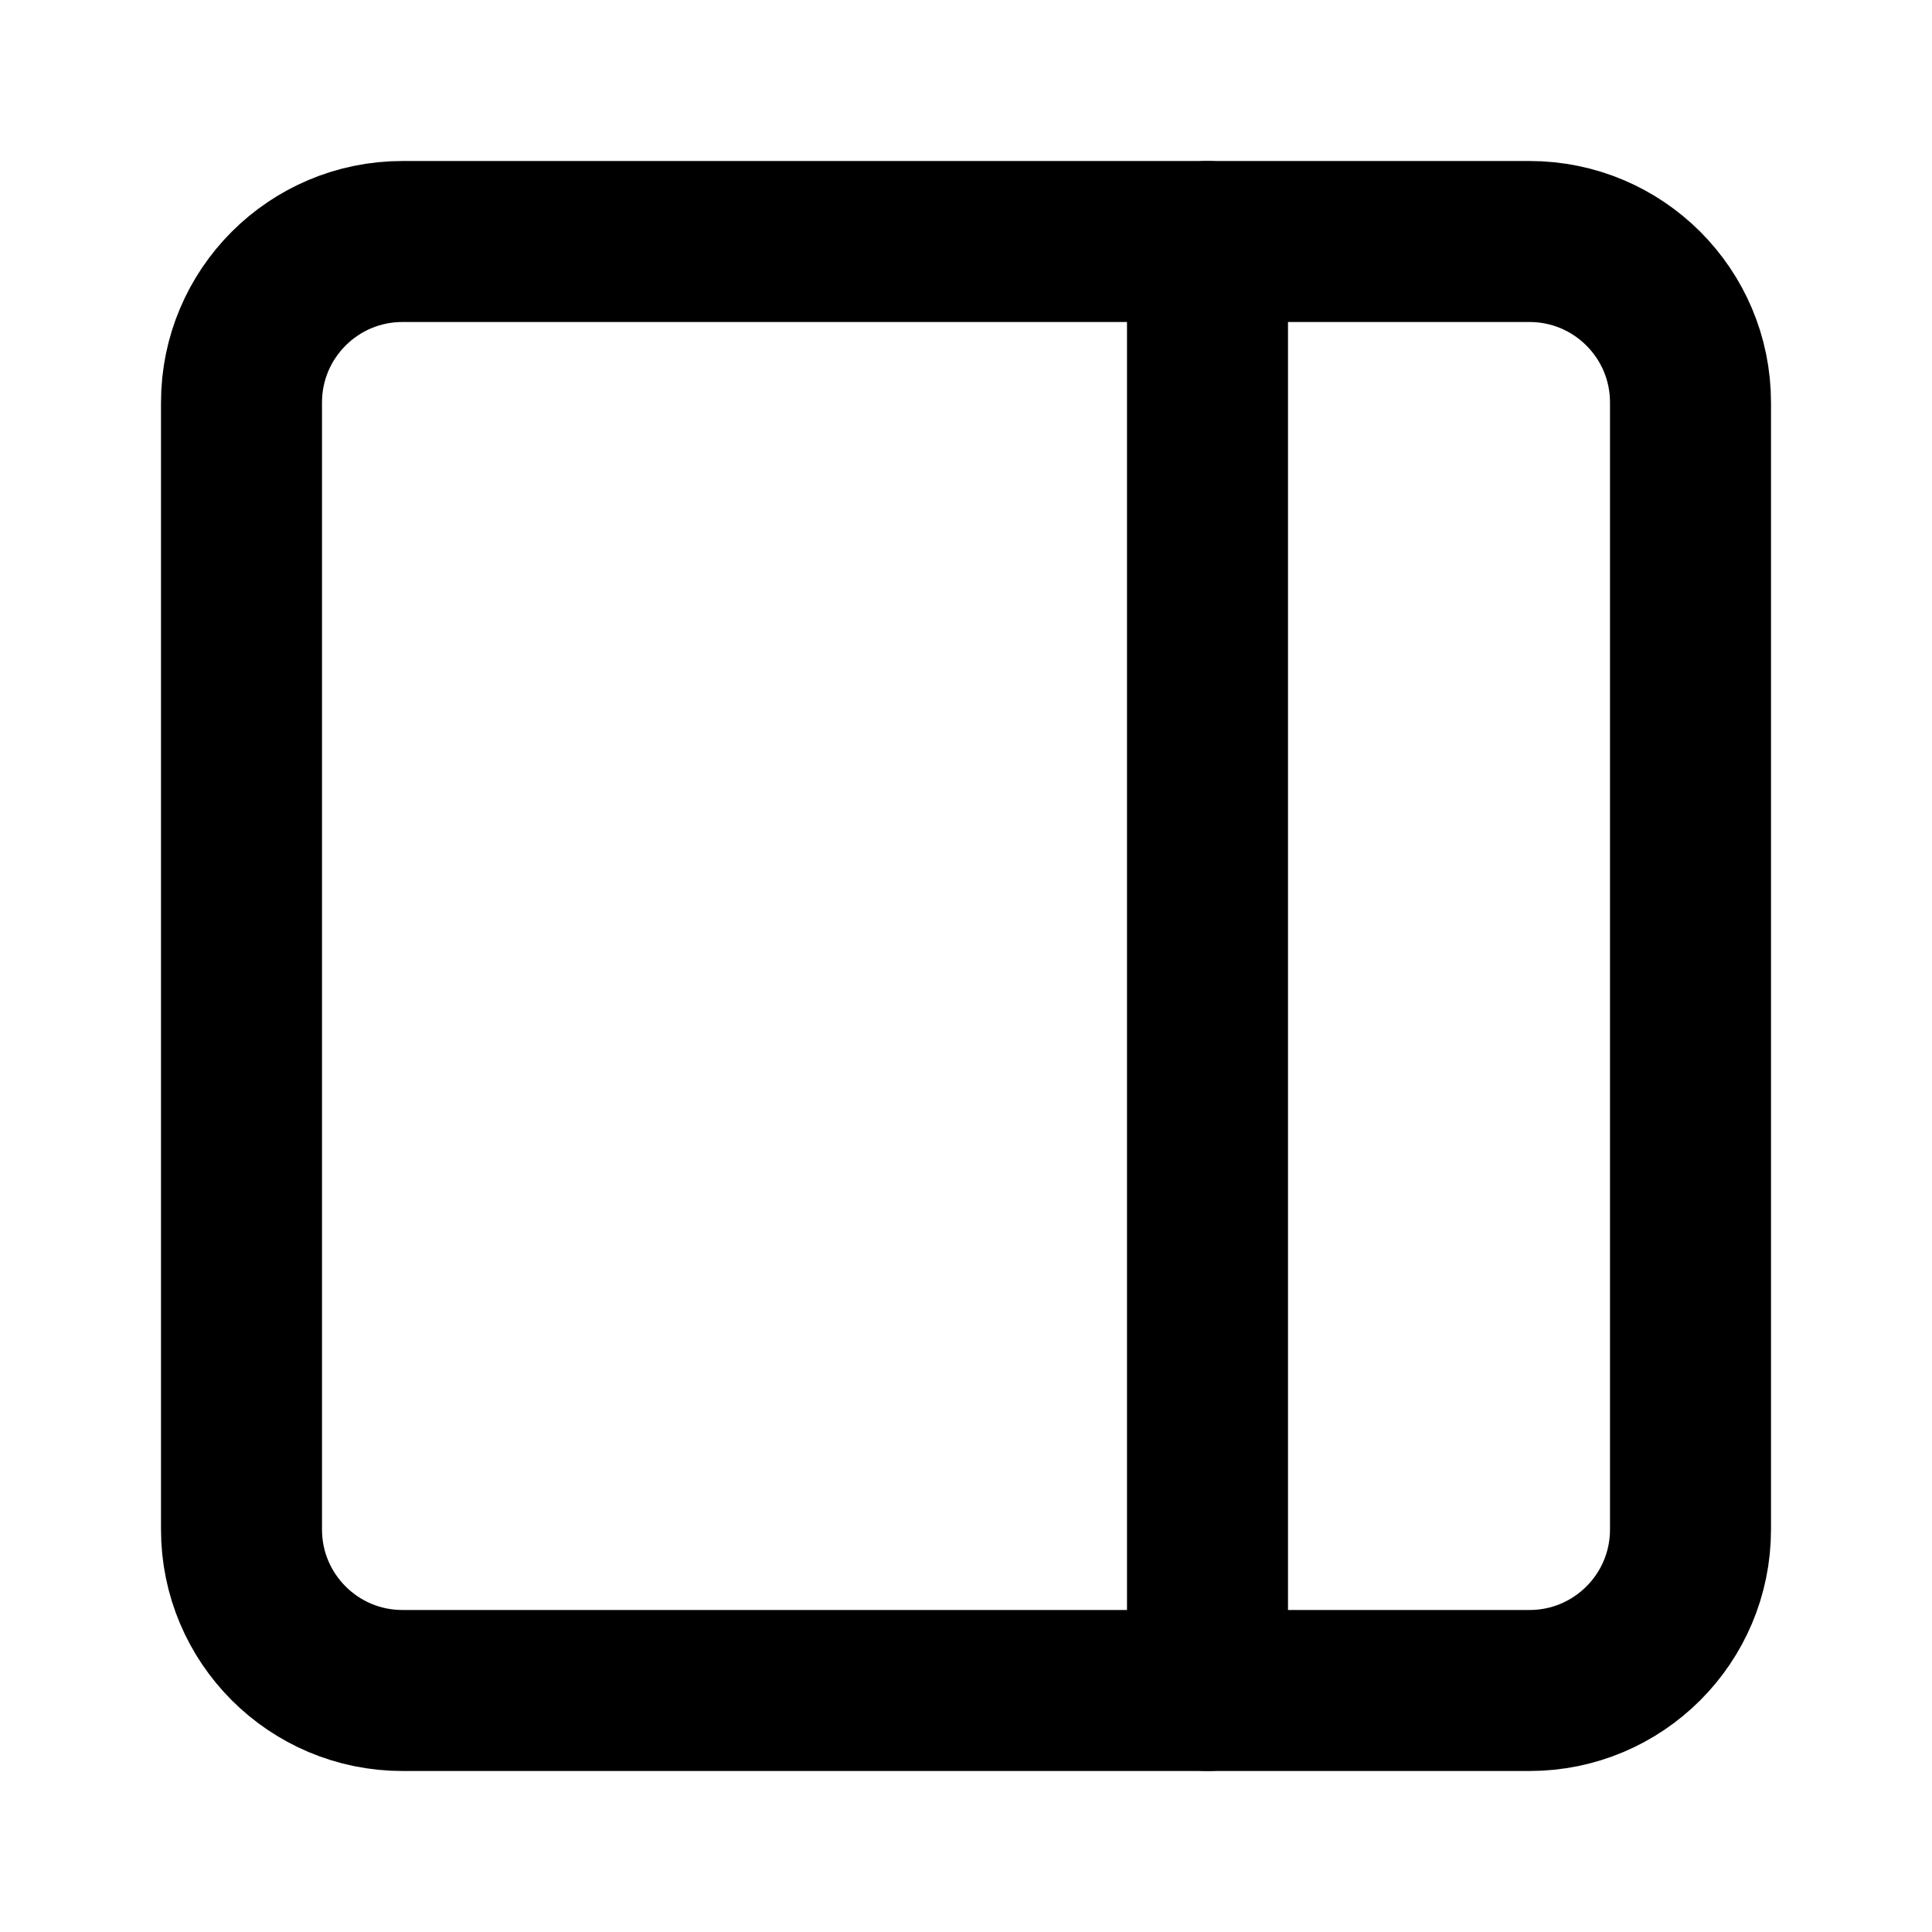
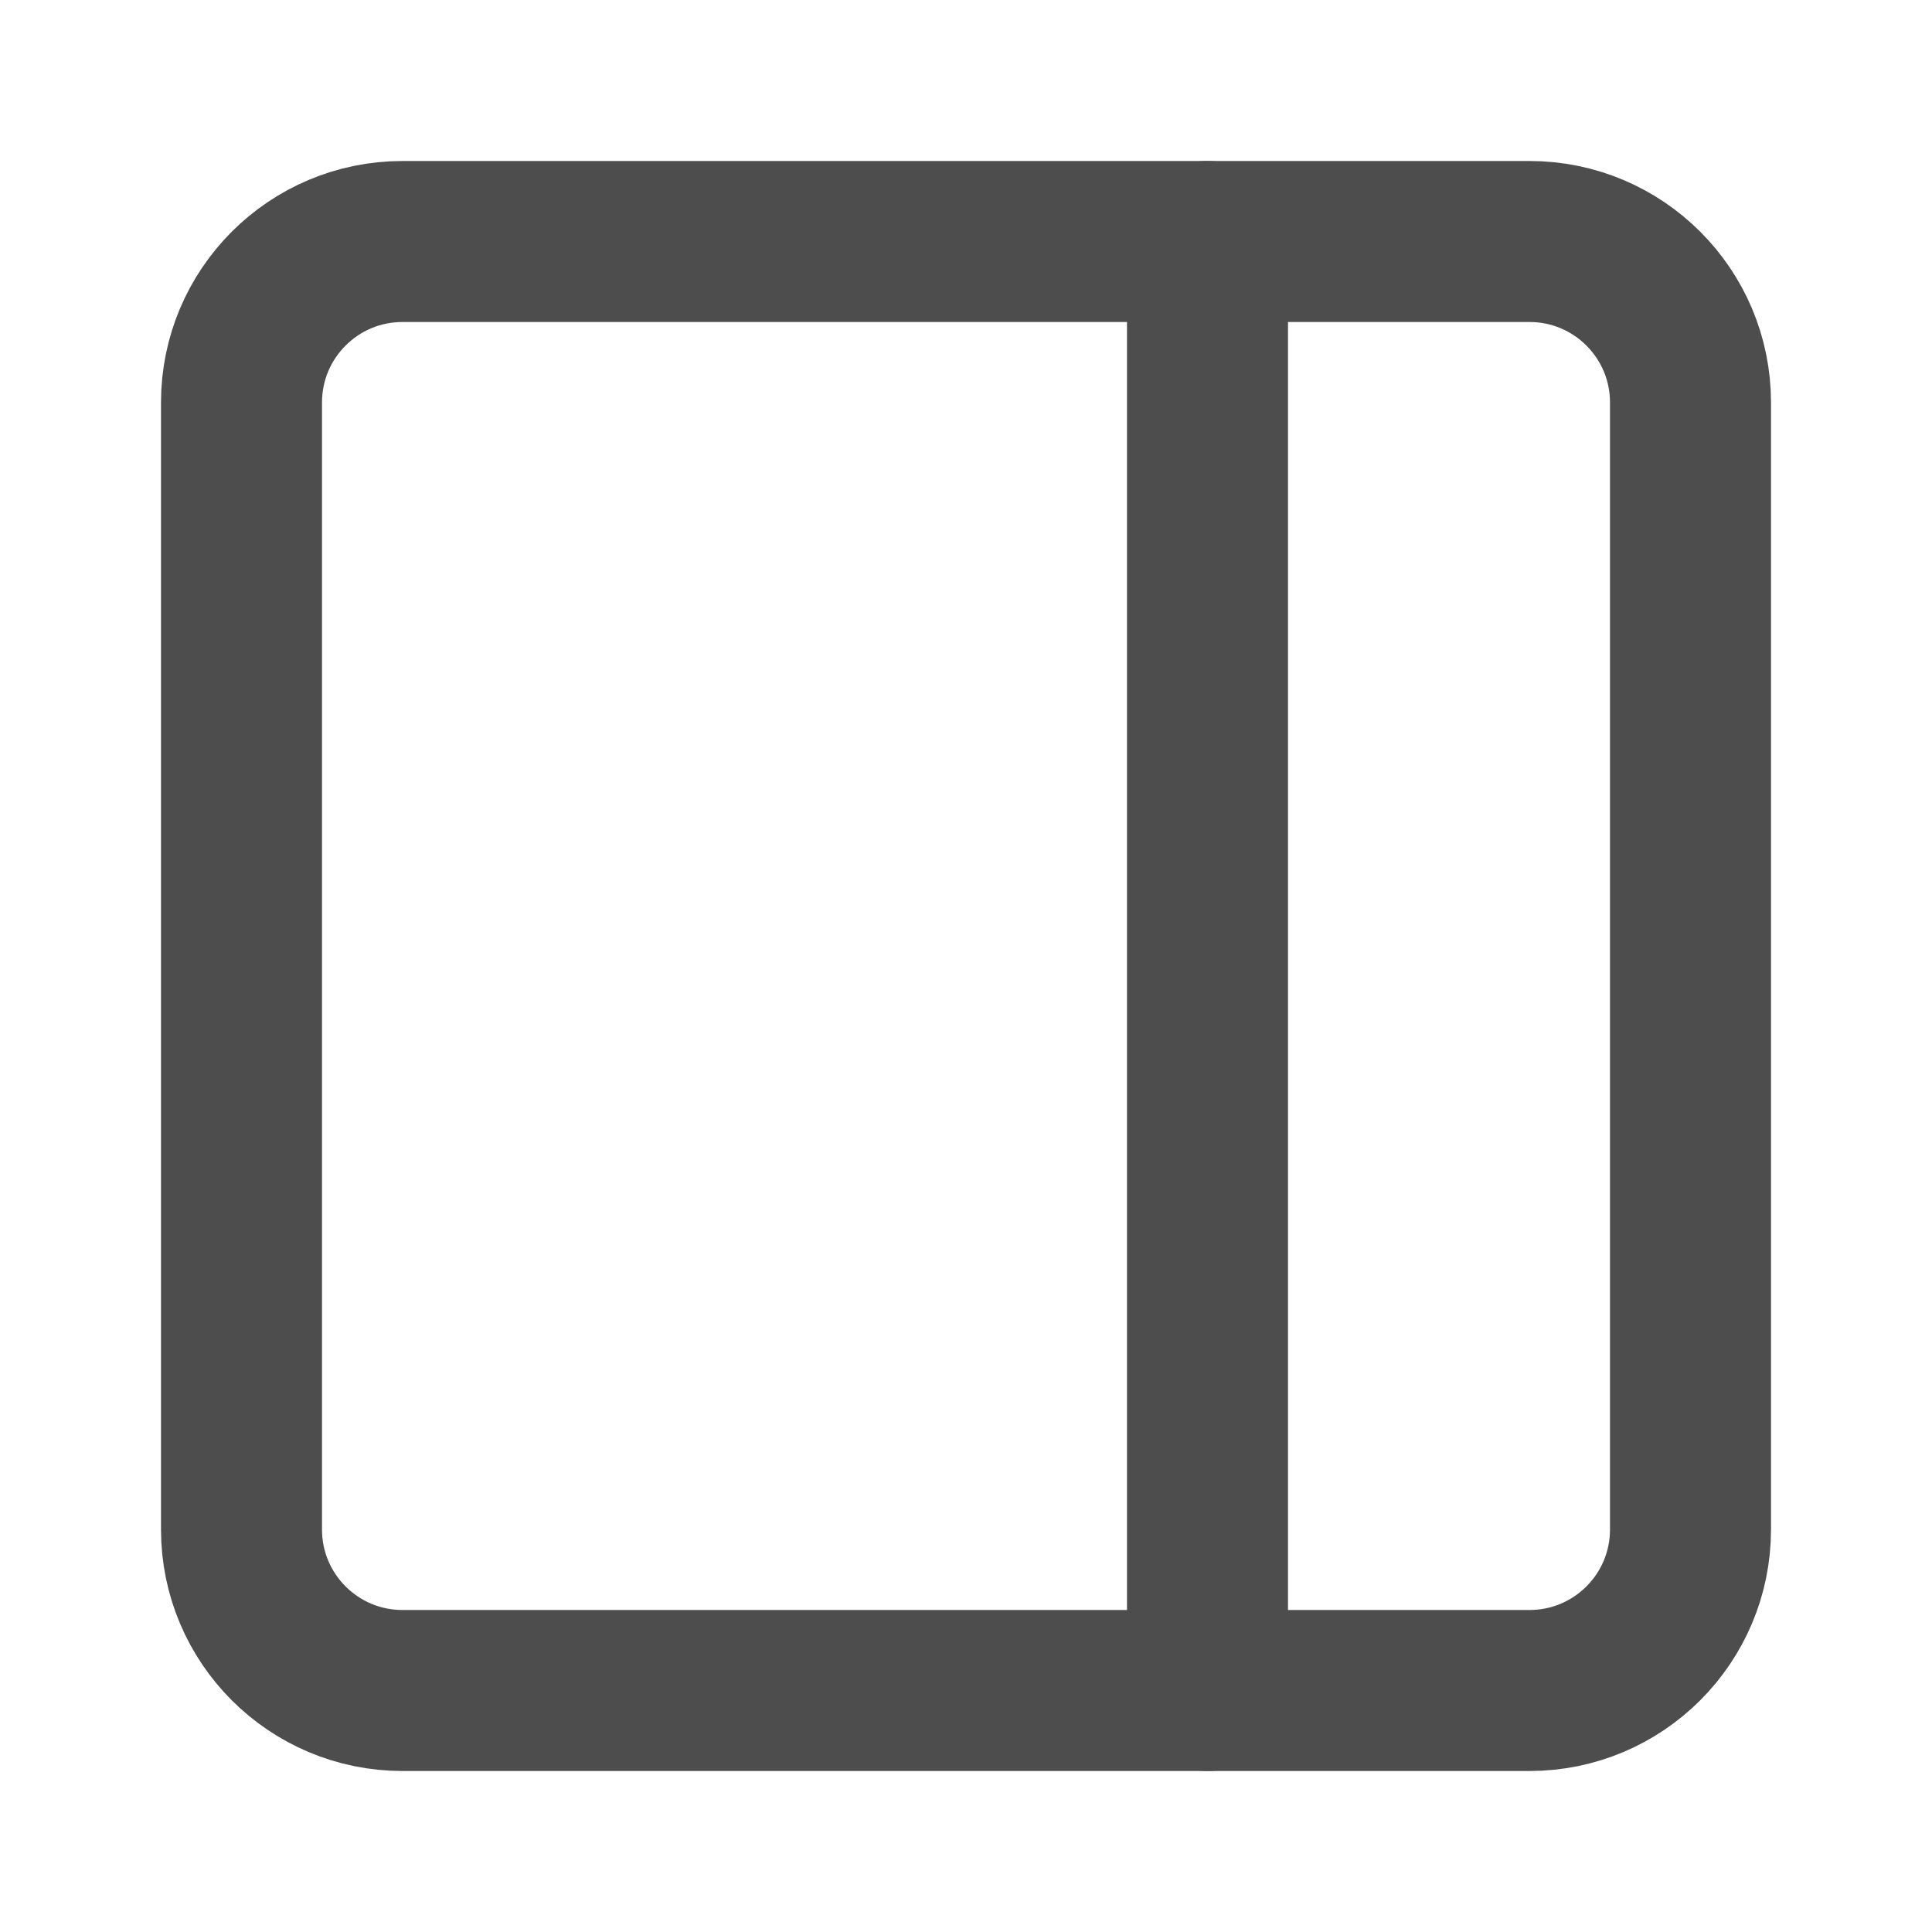
- <svg xmlns="http://www.w3.org/2000/svg" viewBox="0 0 24 24" fill="none" stroke="currentColor" stroke-width="2" stroke-linecap="round" stroke-linejoin="round" class="lucide lucide-panel-right ">
+ <svg xmlns="http://www.w3.org/2000/svg" viewBox="0 0 24 24" fill="none" stroke="#4d4d4d" stroke-width="2" stroke-linecap="round" stroke-linejoin="round" class="lucide lucide-panel-right ">
  <rect width="18" height="18" x="3" y="3" rx="2" />
  <path d="M15 3v18" />
</svg>
